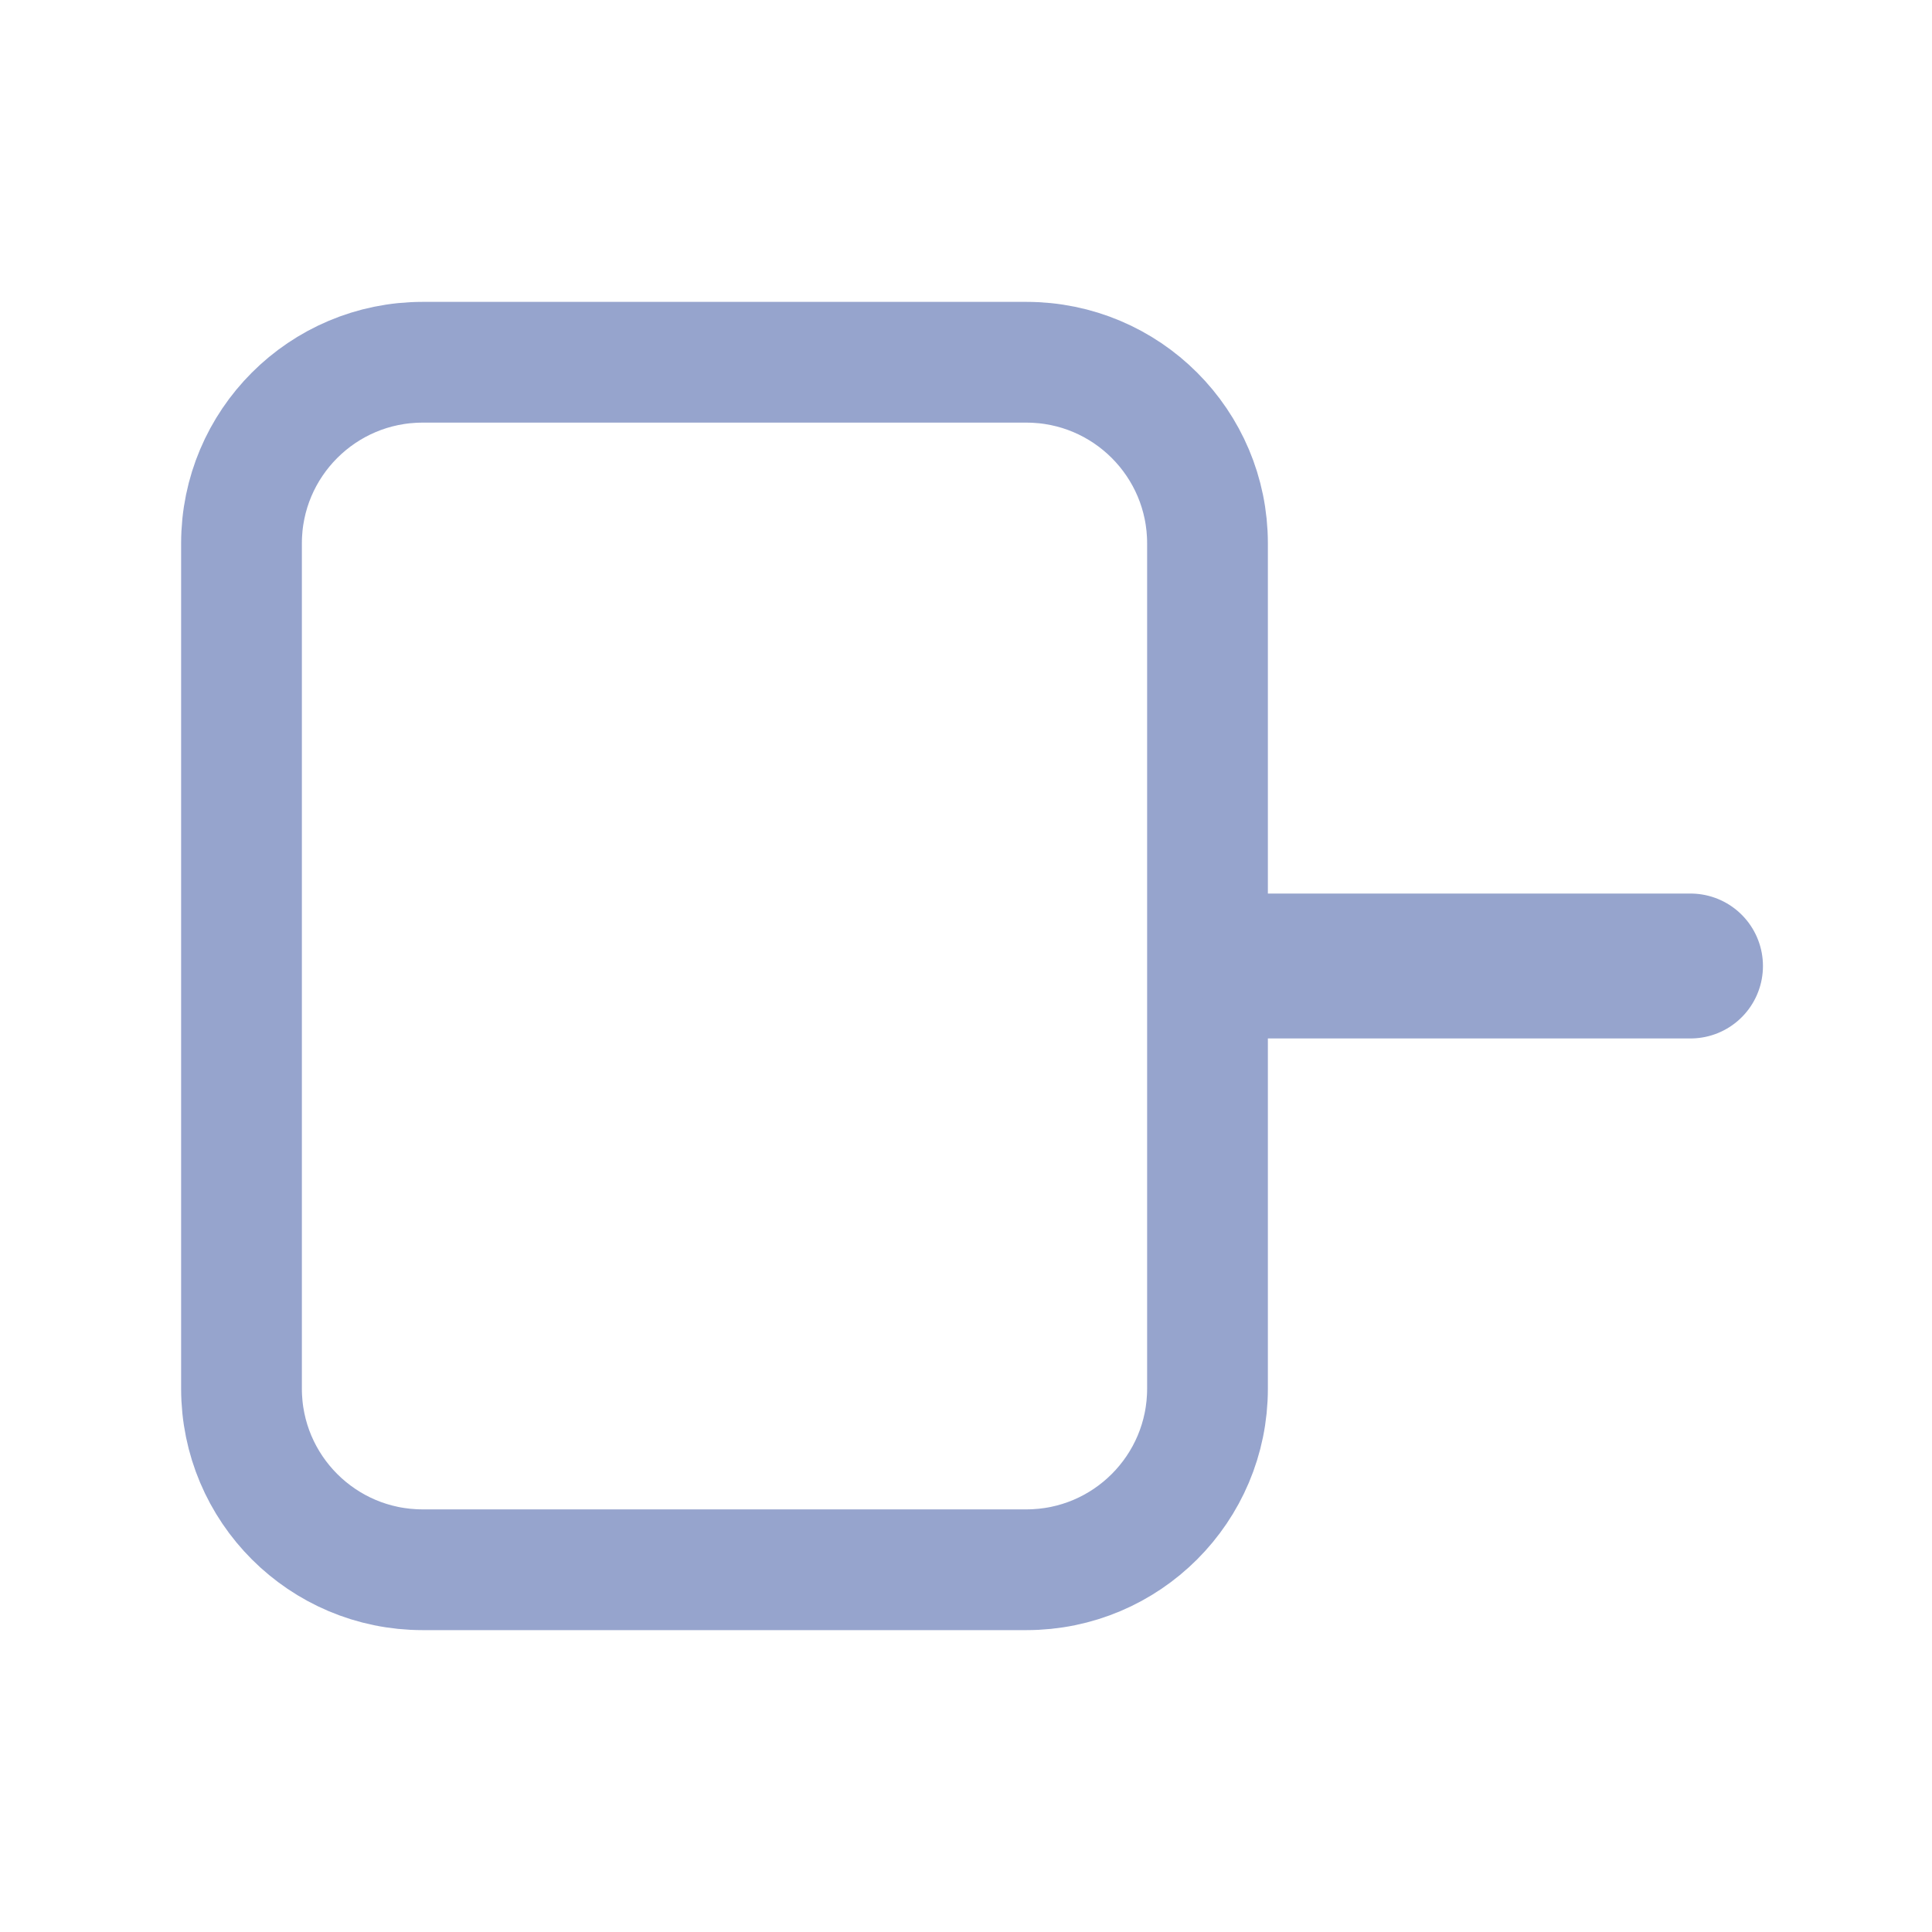
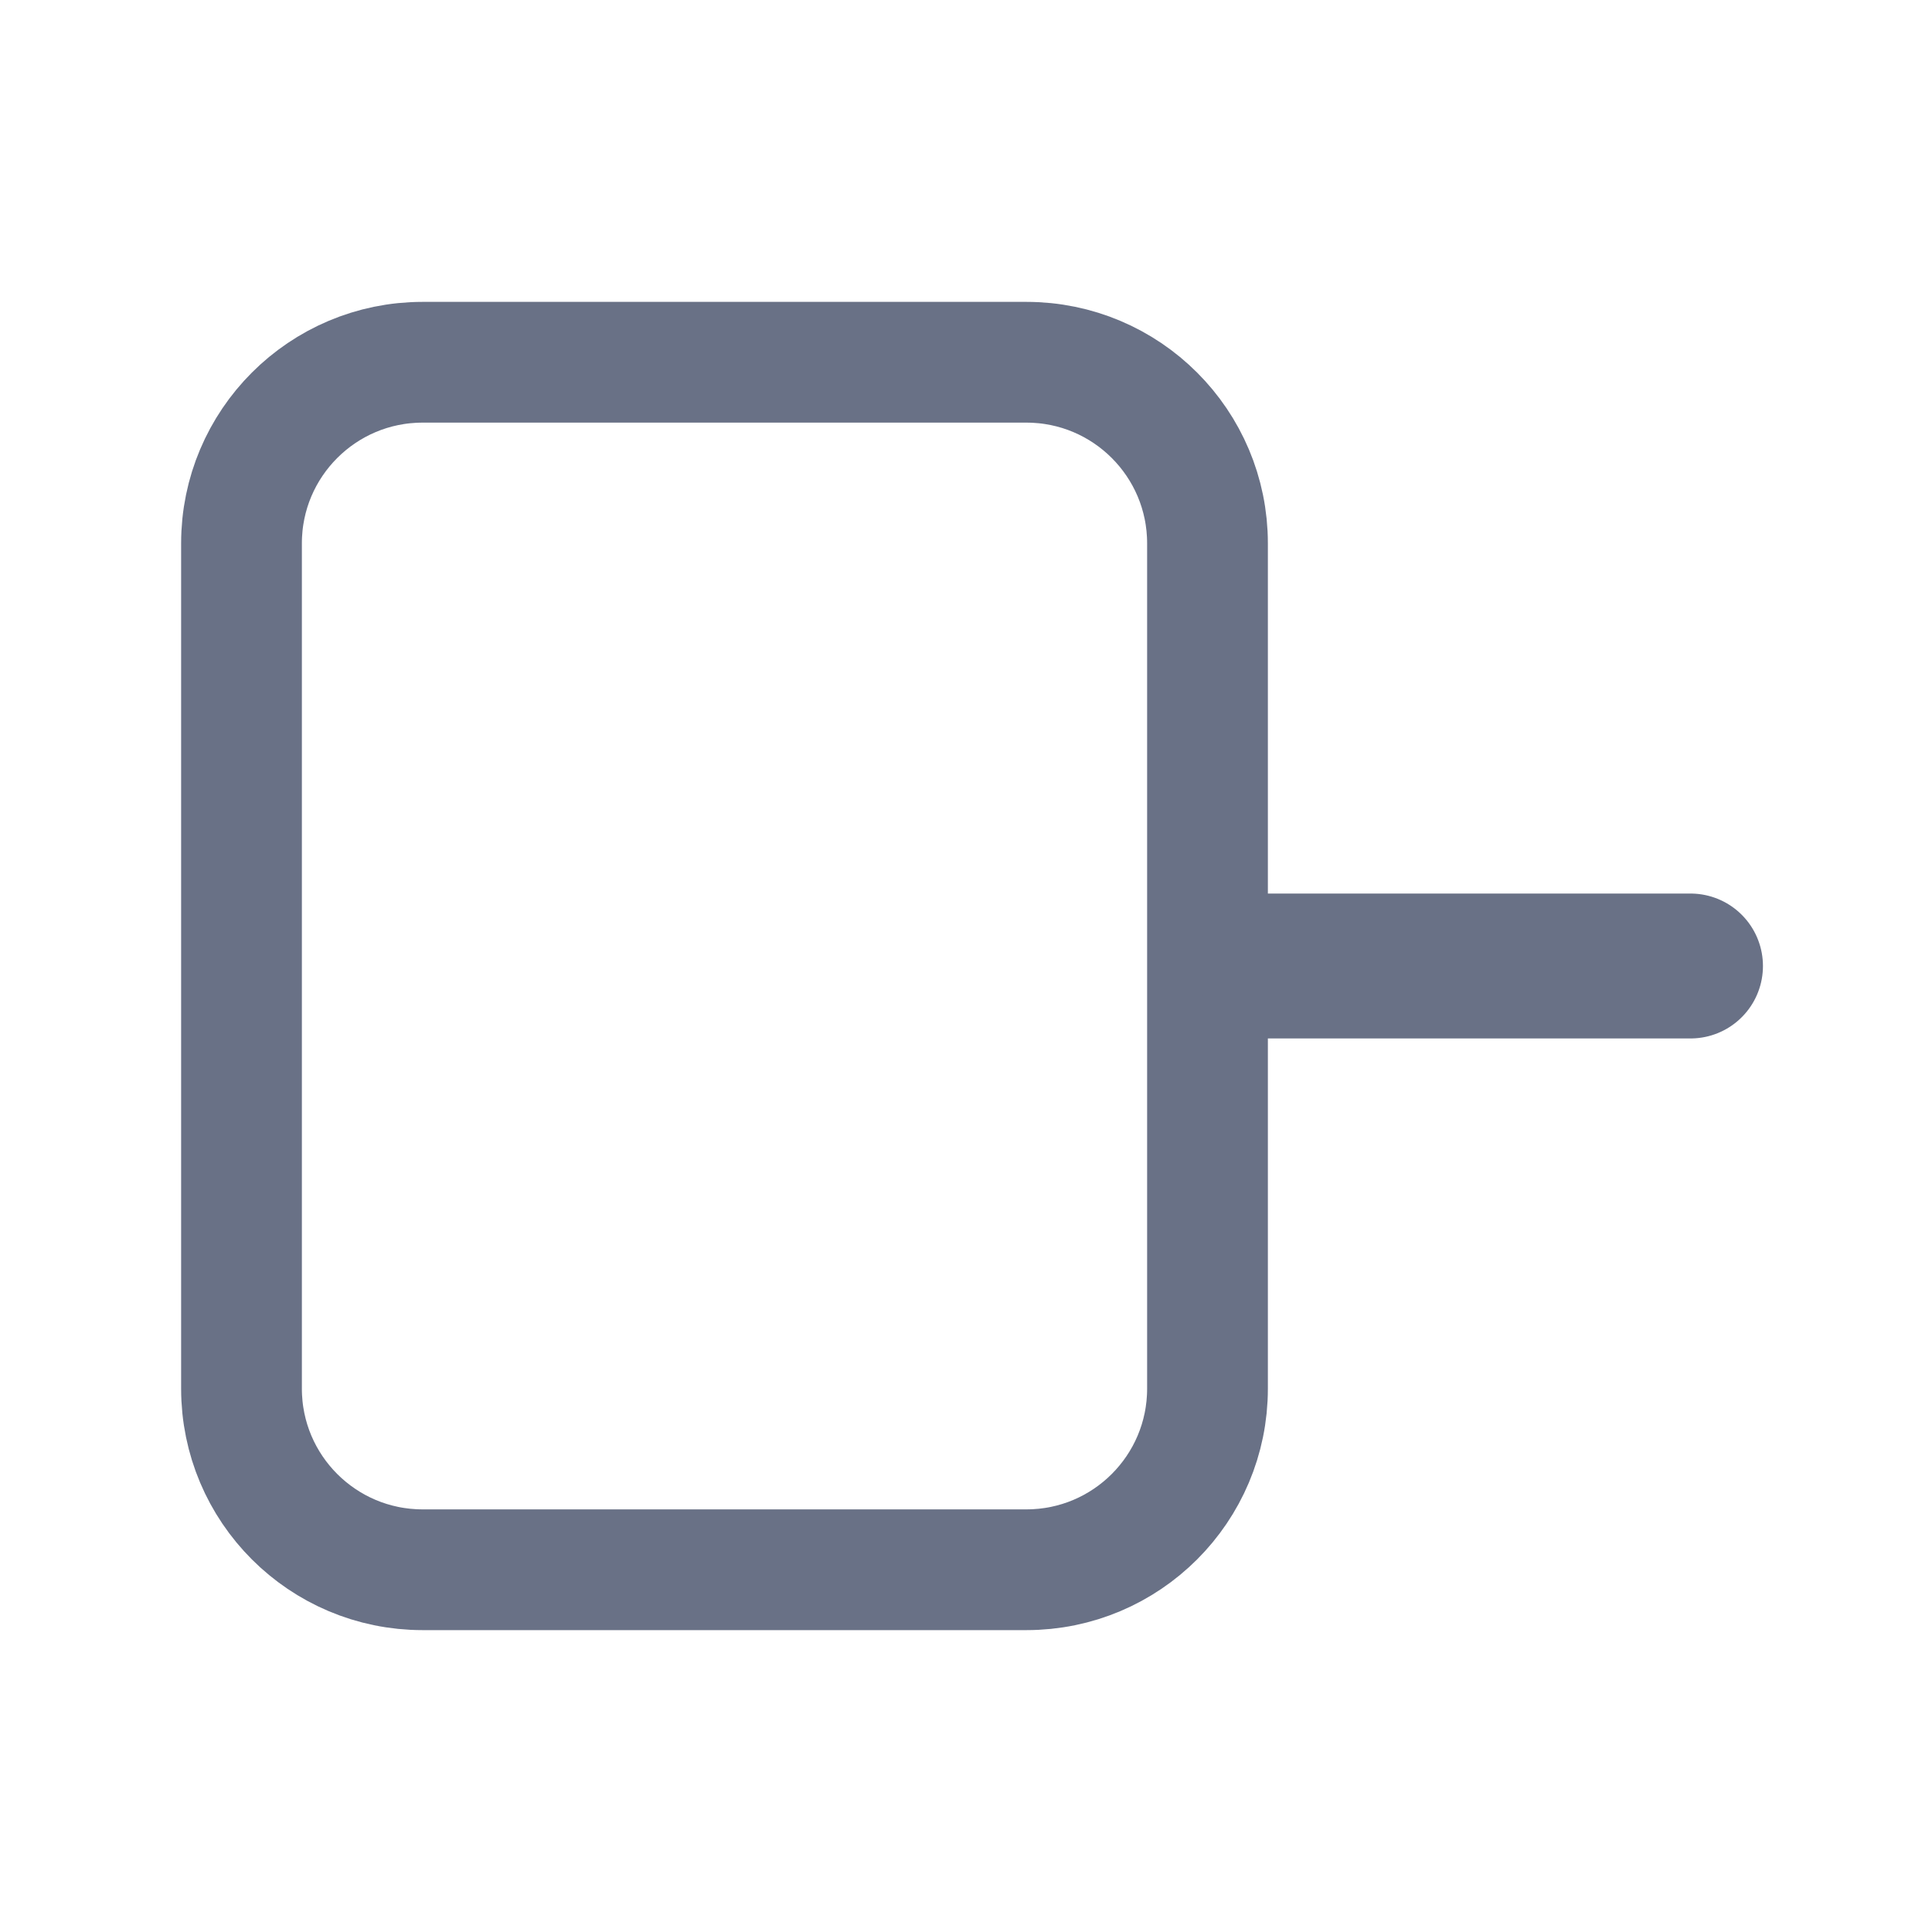
<svg xmlns="http://www.w3.org/2000/svg" width="16" height="16" viewBox="0 0 16 16" fill="none">
-   <rect x="2" y="3" width="8" height="10" rx="1.5" stroke="#96a4cd" />
-   <path d="M10.5 8H14" stroke="#96a4cd" stroke-width="1.2" stroke-linecap="round" />
+   <rect x="2" y="3" width="8" height="10" rx="1.5" stroke="#697186" />
+   <path d="M10.5 8H14" stroke="#697186" stroke-width="1.2" stroke-linecap="round" />
</svg>
